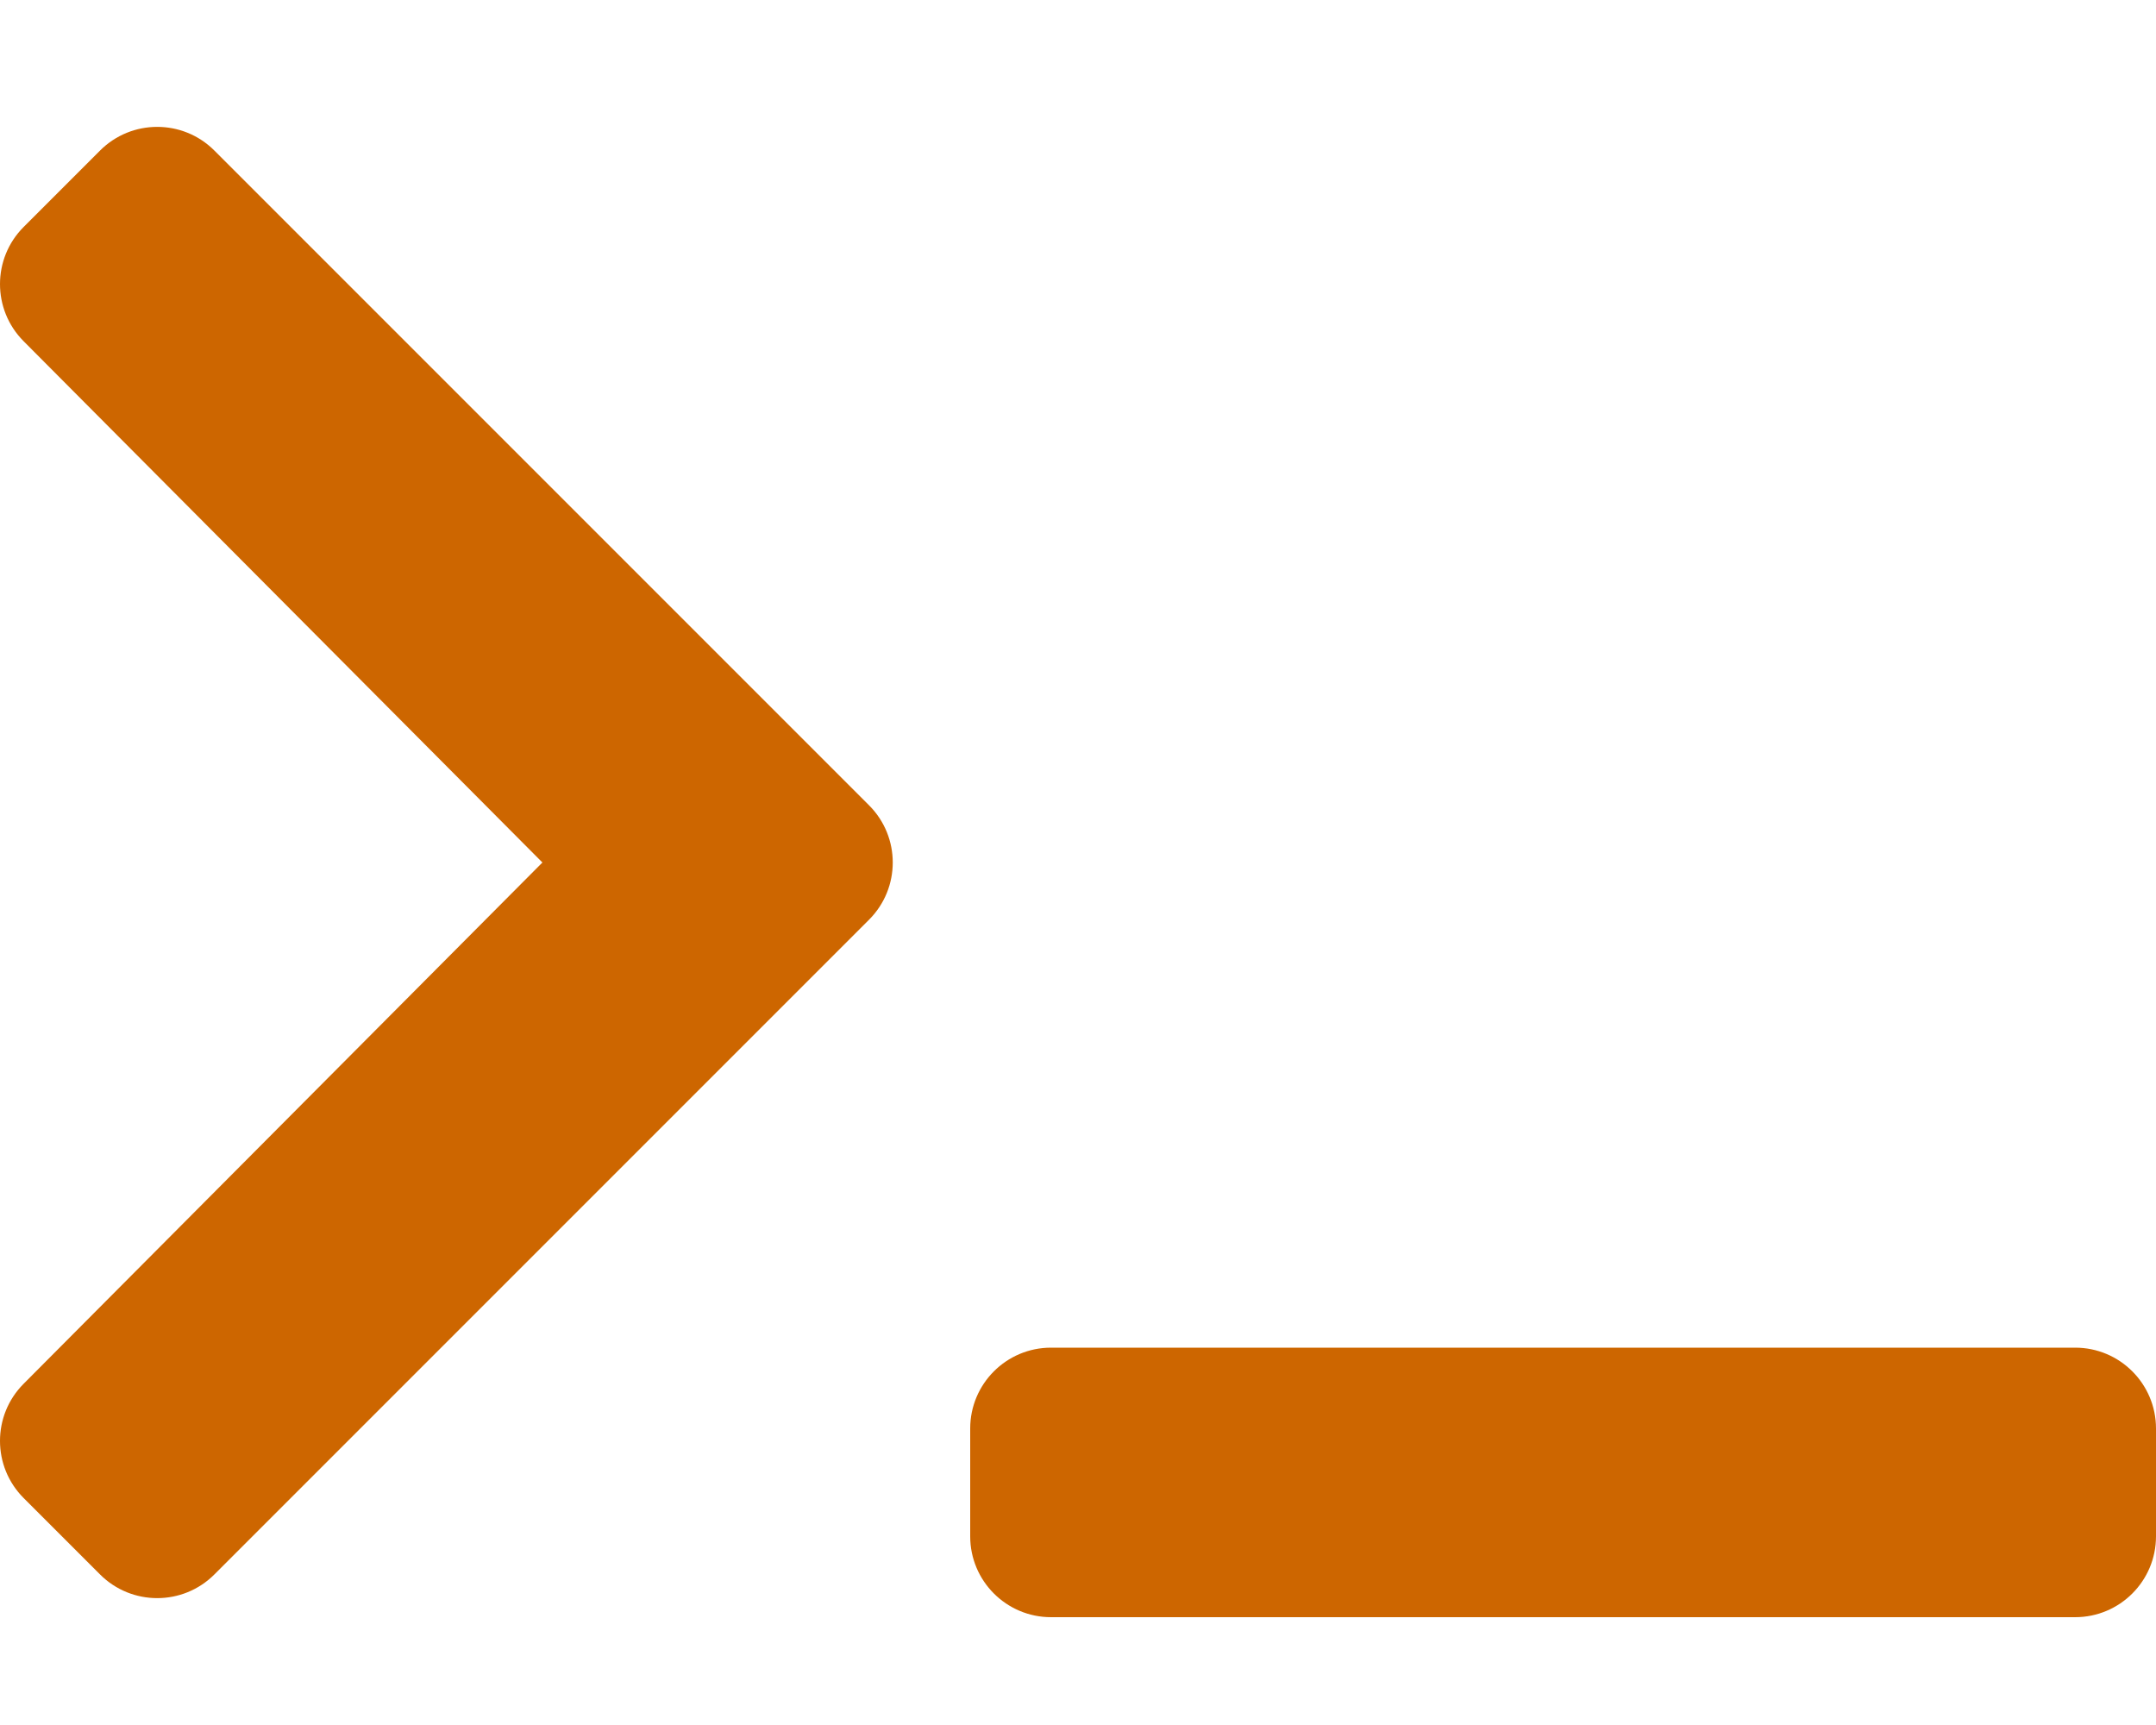
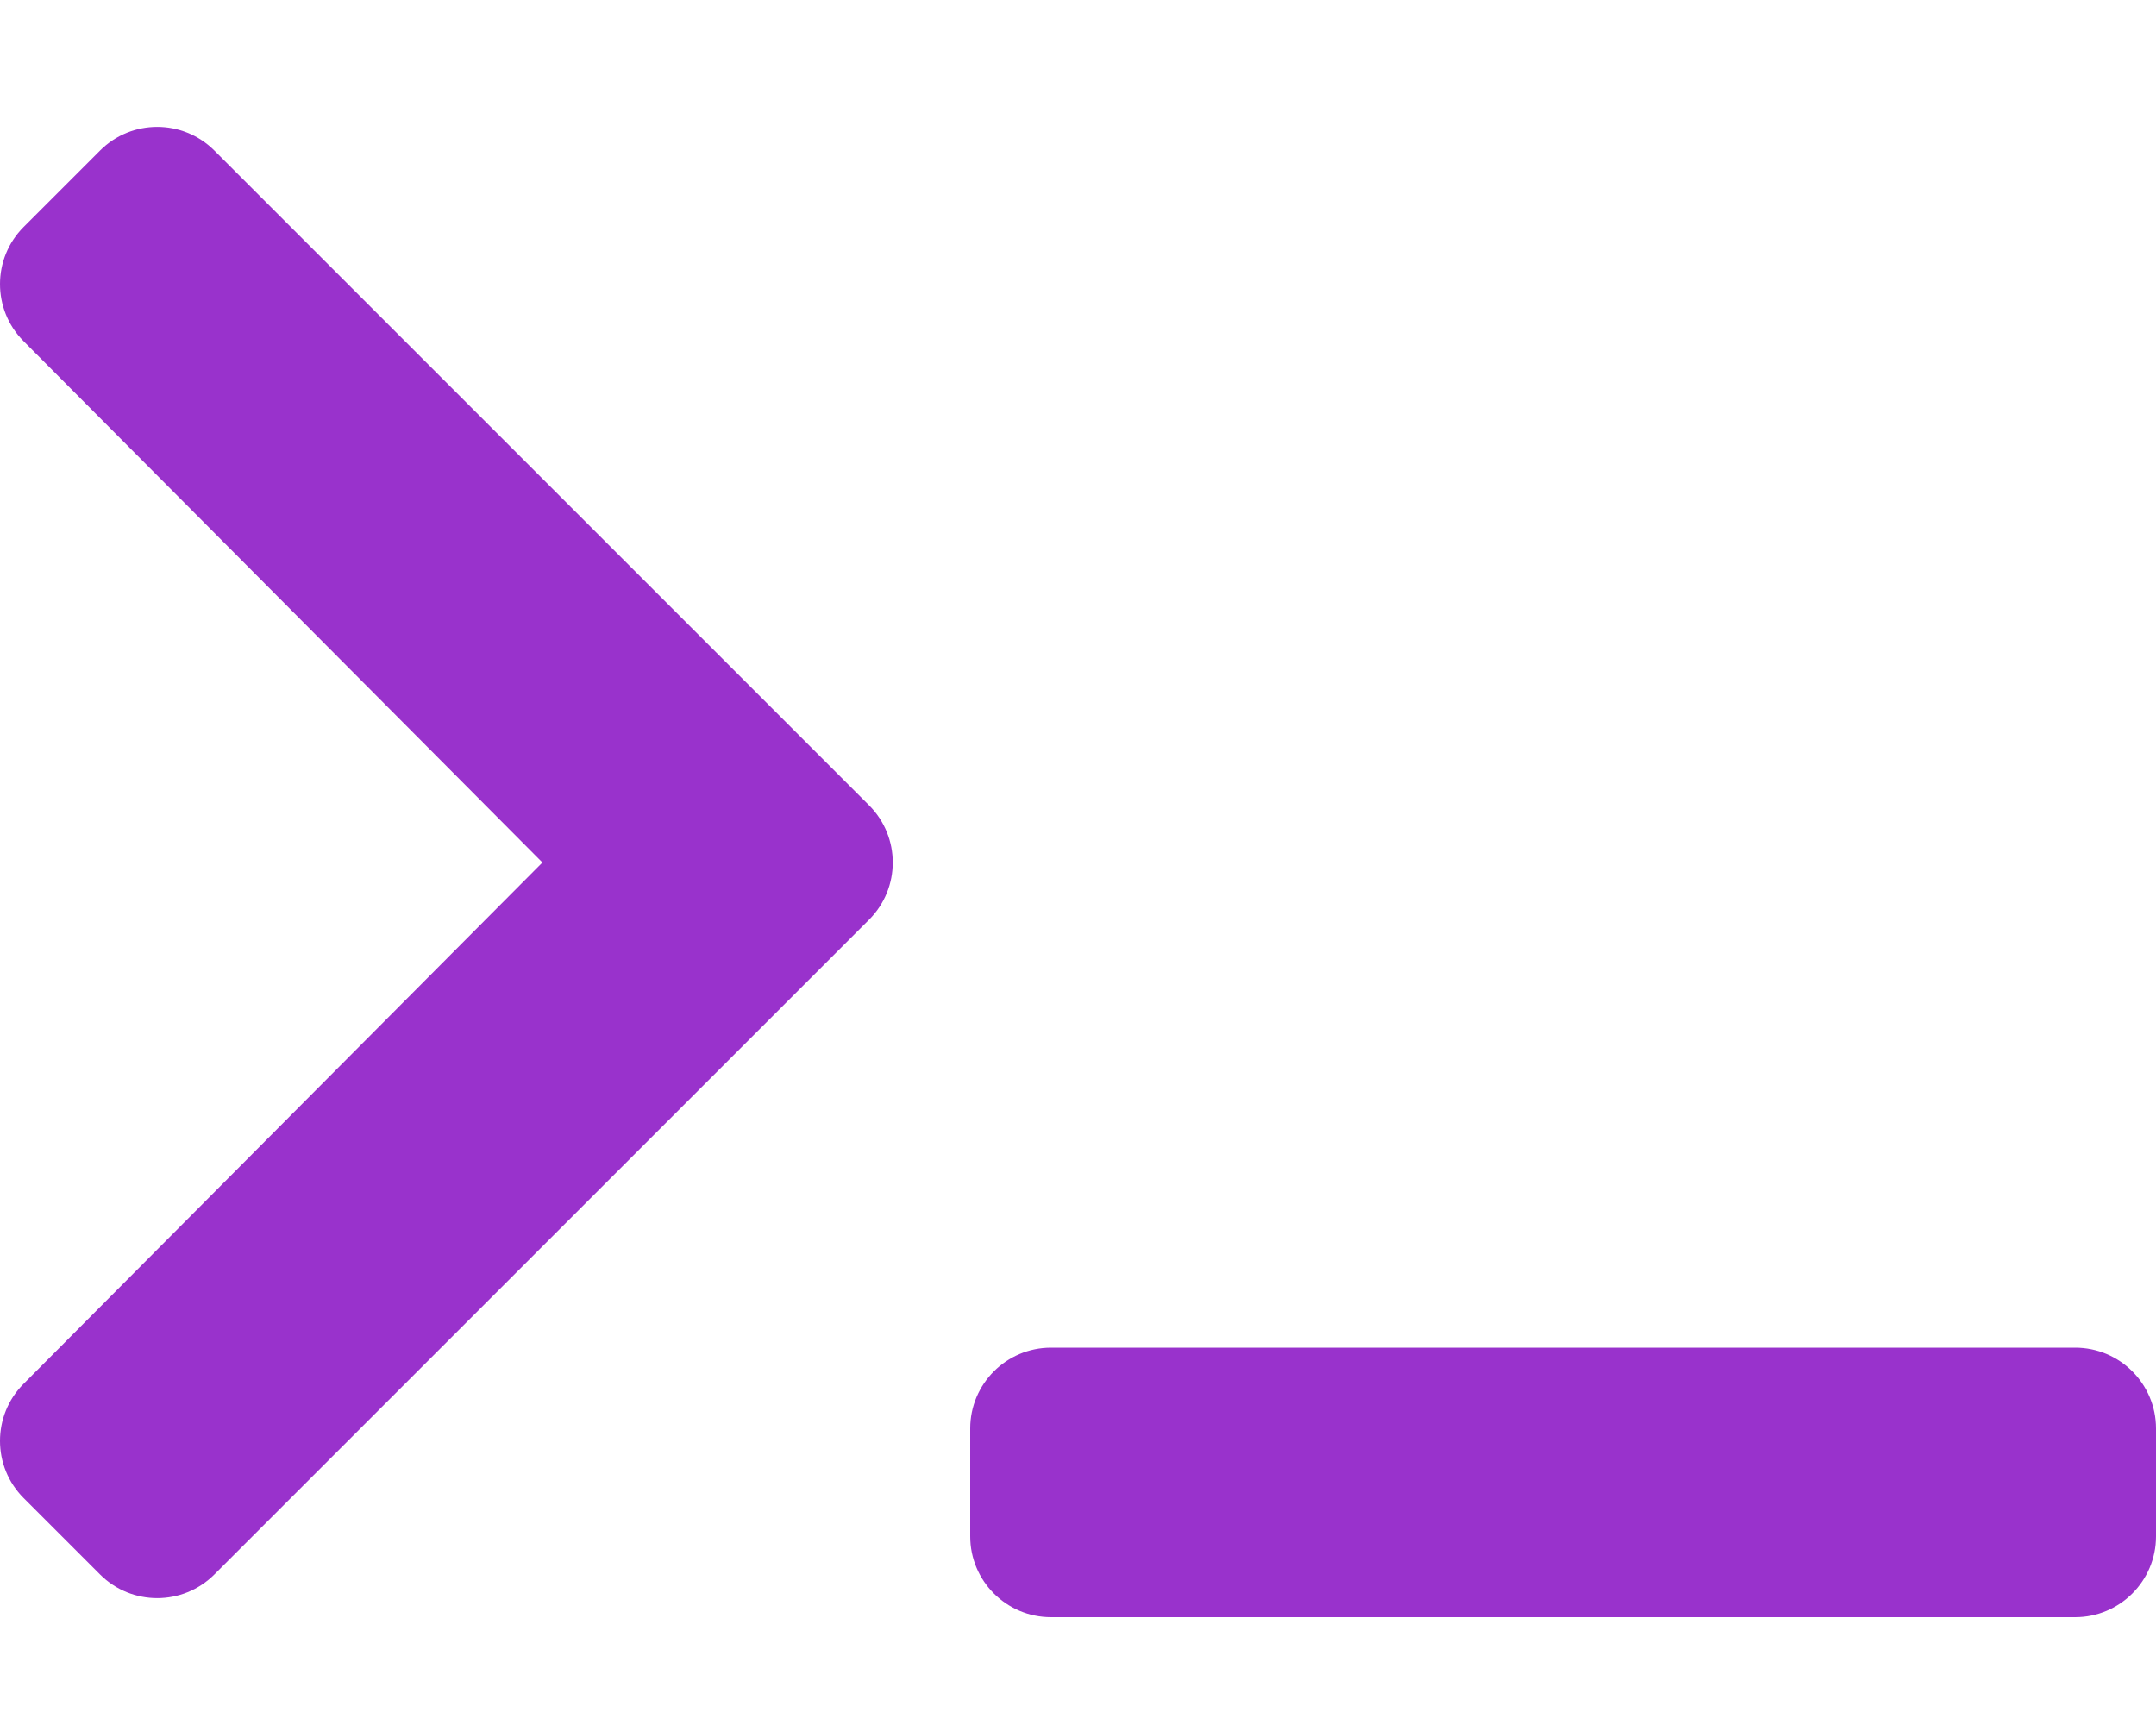
- <svg xmlns="http://www.w3.org/2000/svg" style="fill:#cd6600;" viewBox="0 0 640 512">
+ <svg xmlns="http://www.w3.org/2000/svg" style="fill:#9932cc;" viewBox="0 0 640 512">
  <path d="M257.981 272.971L63.638 467.314c-9.373 9.373-24.569 9.373-33.941 0L7.029 444.647c-9.357-9.357-9.375-24.522-.04-33.901L161.011 256 6.99 101.255c-9.335-9.379-9.317-24.544.04-33.901l22.667-22.667c9.373-9.373 24.569-9.373 33.941 0L257.981 239.03c9.373 9.372 9.373 24.568 0 33.941zM640 456v-32c0-13.255-10.745-24-24-24H312c-13.255 0-24 10.745-24 24v32c0 13.255 10.745 24 24 24h304c13.255 0 24-10.745 24-24z" />
</svg>
